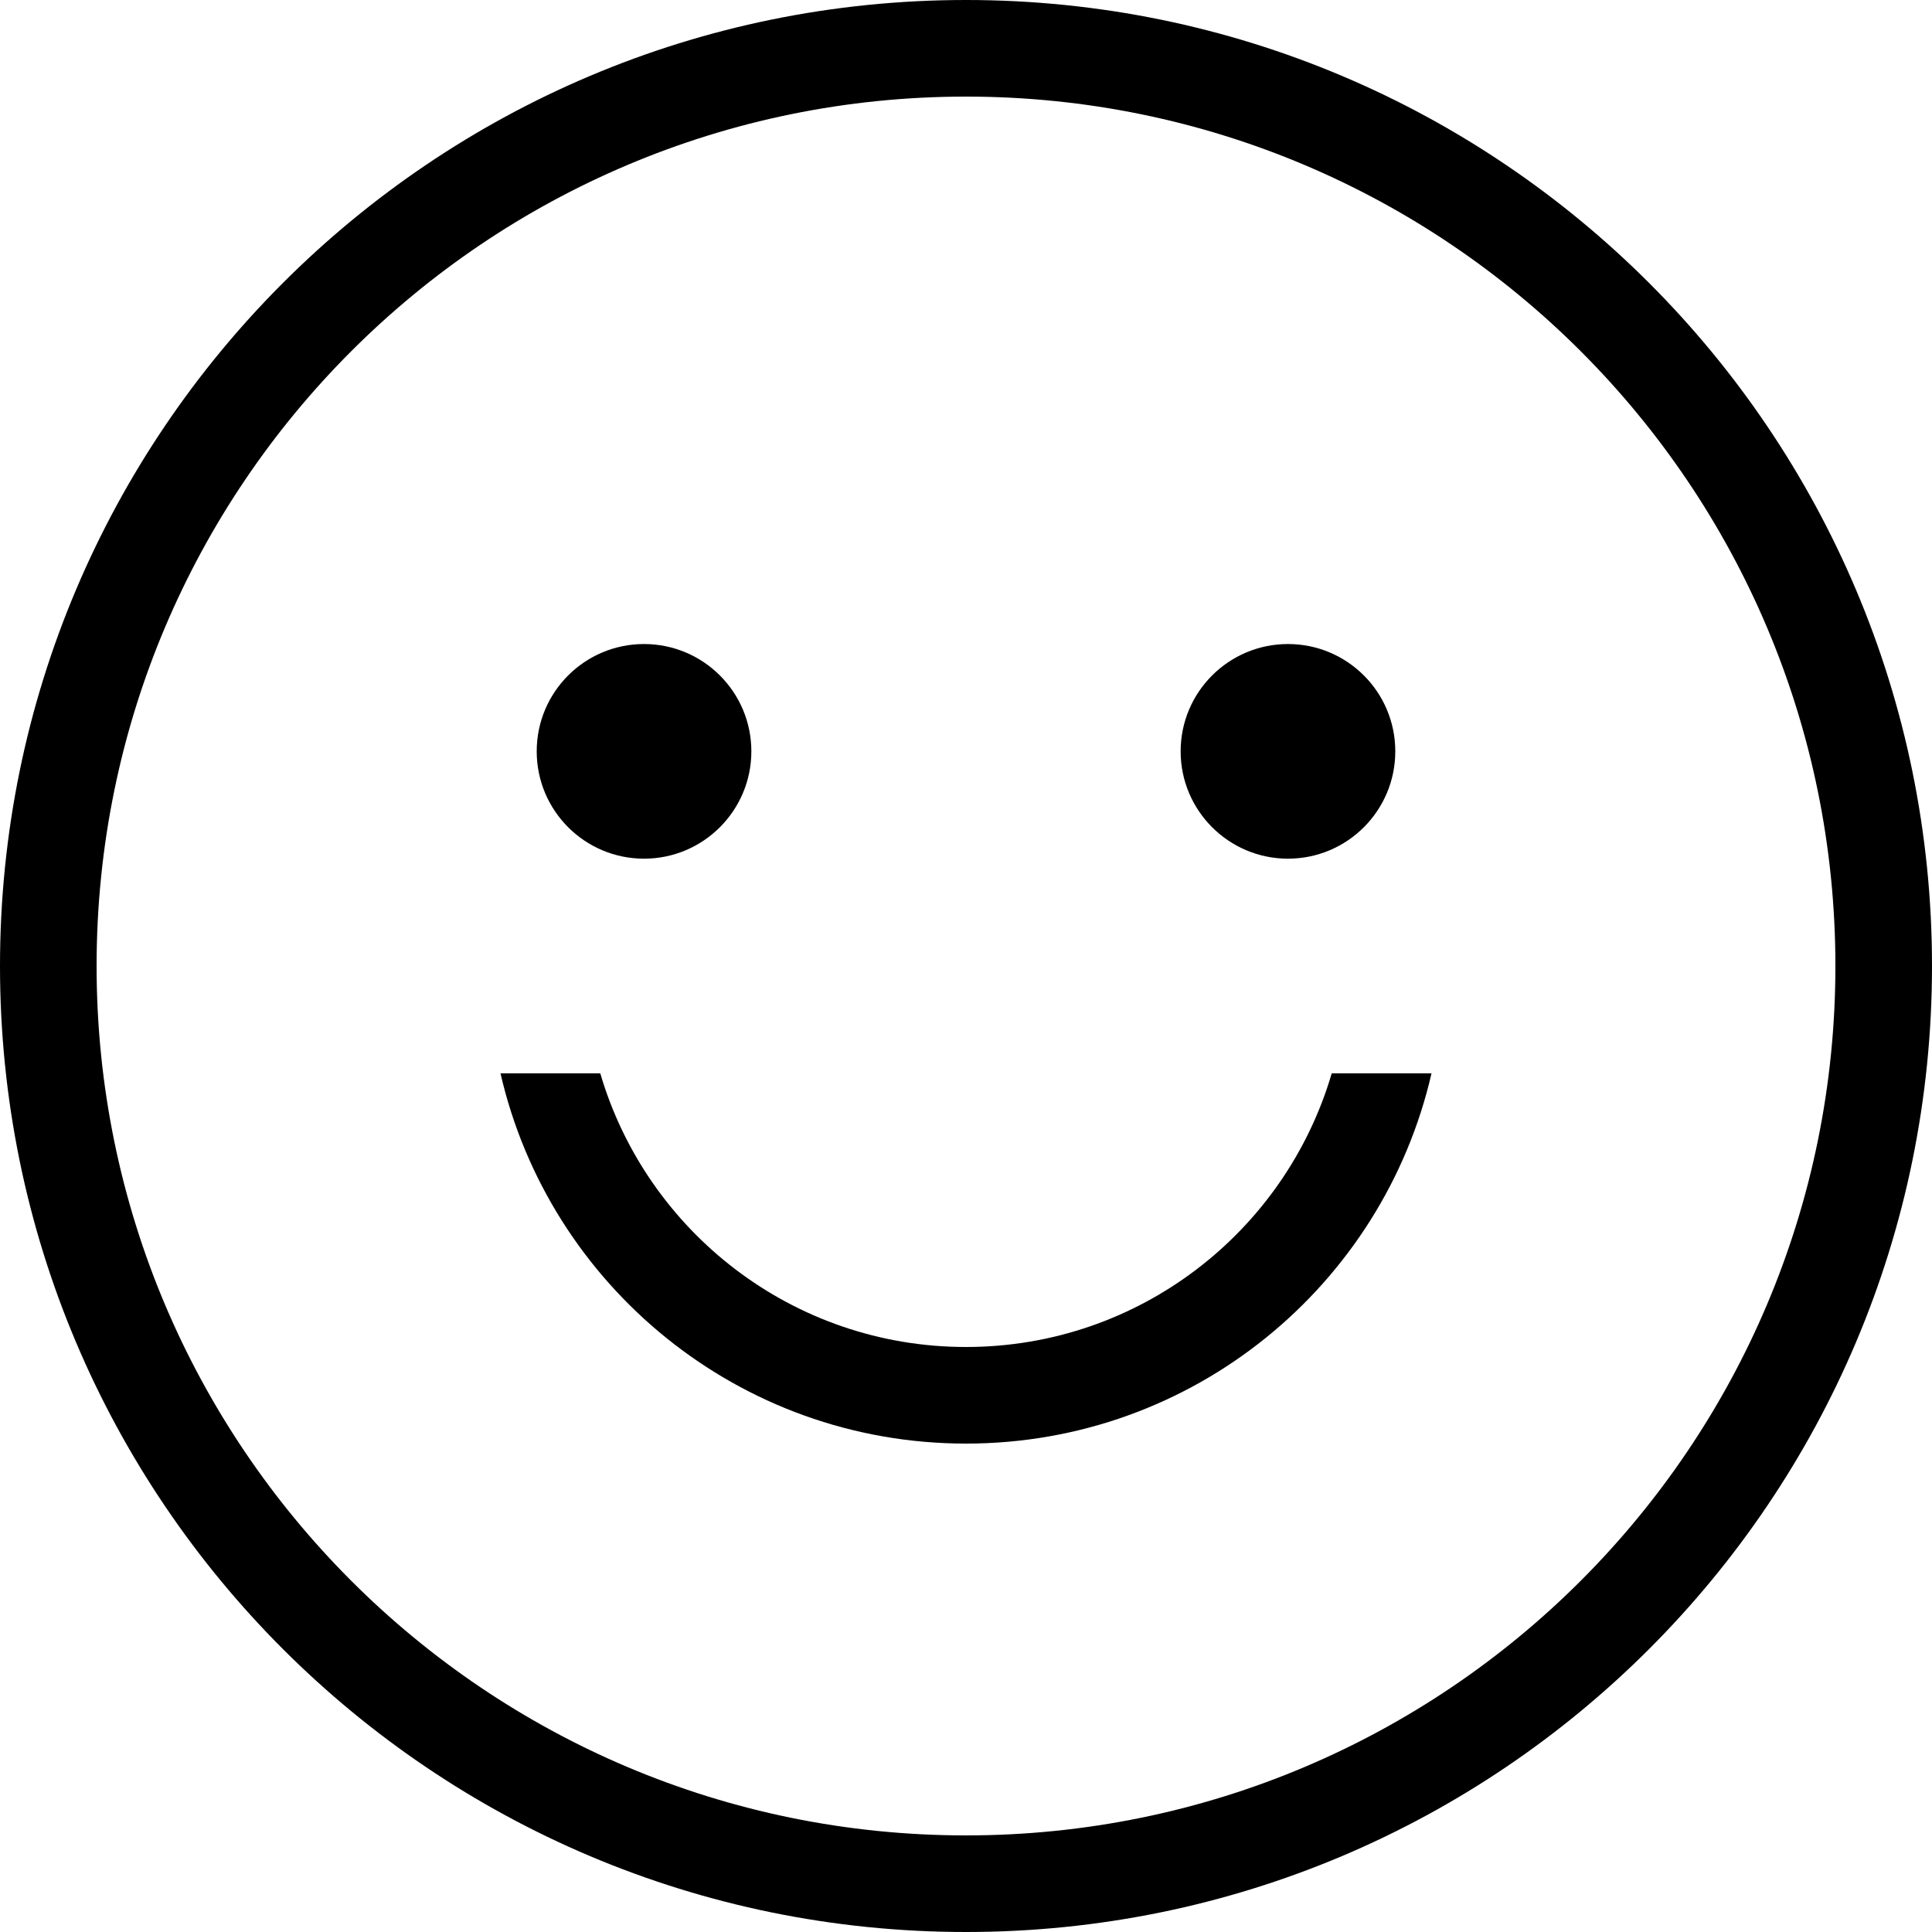
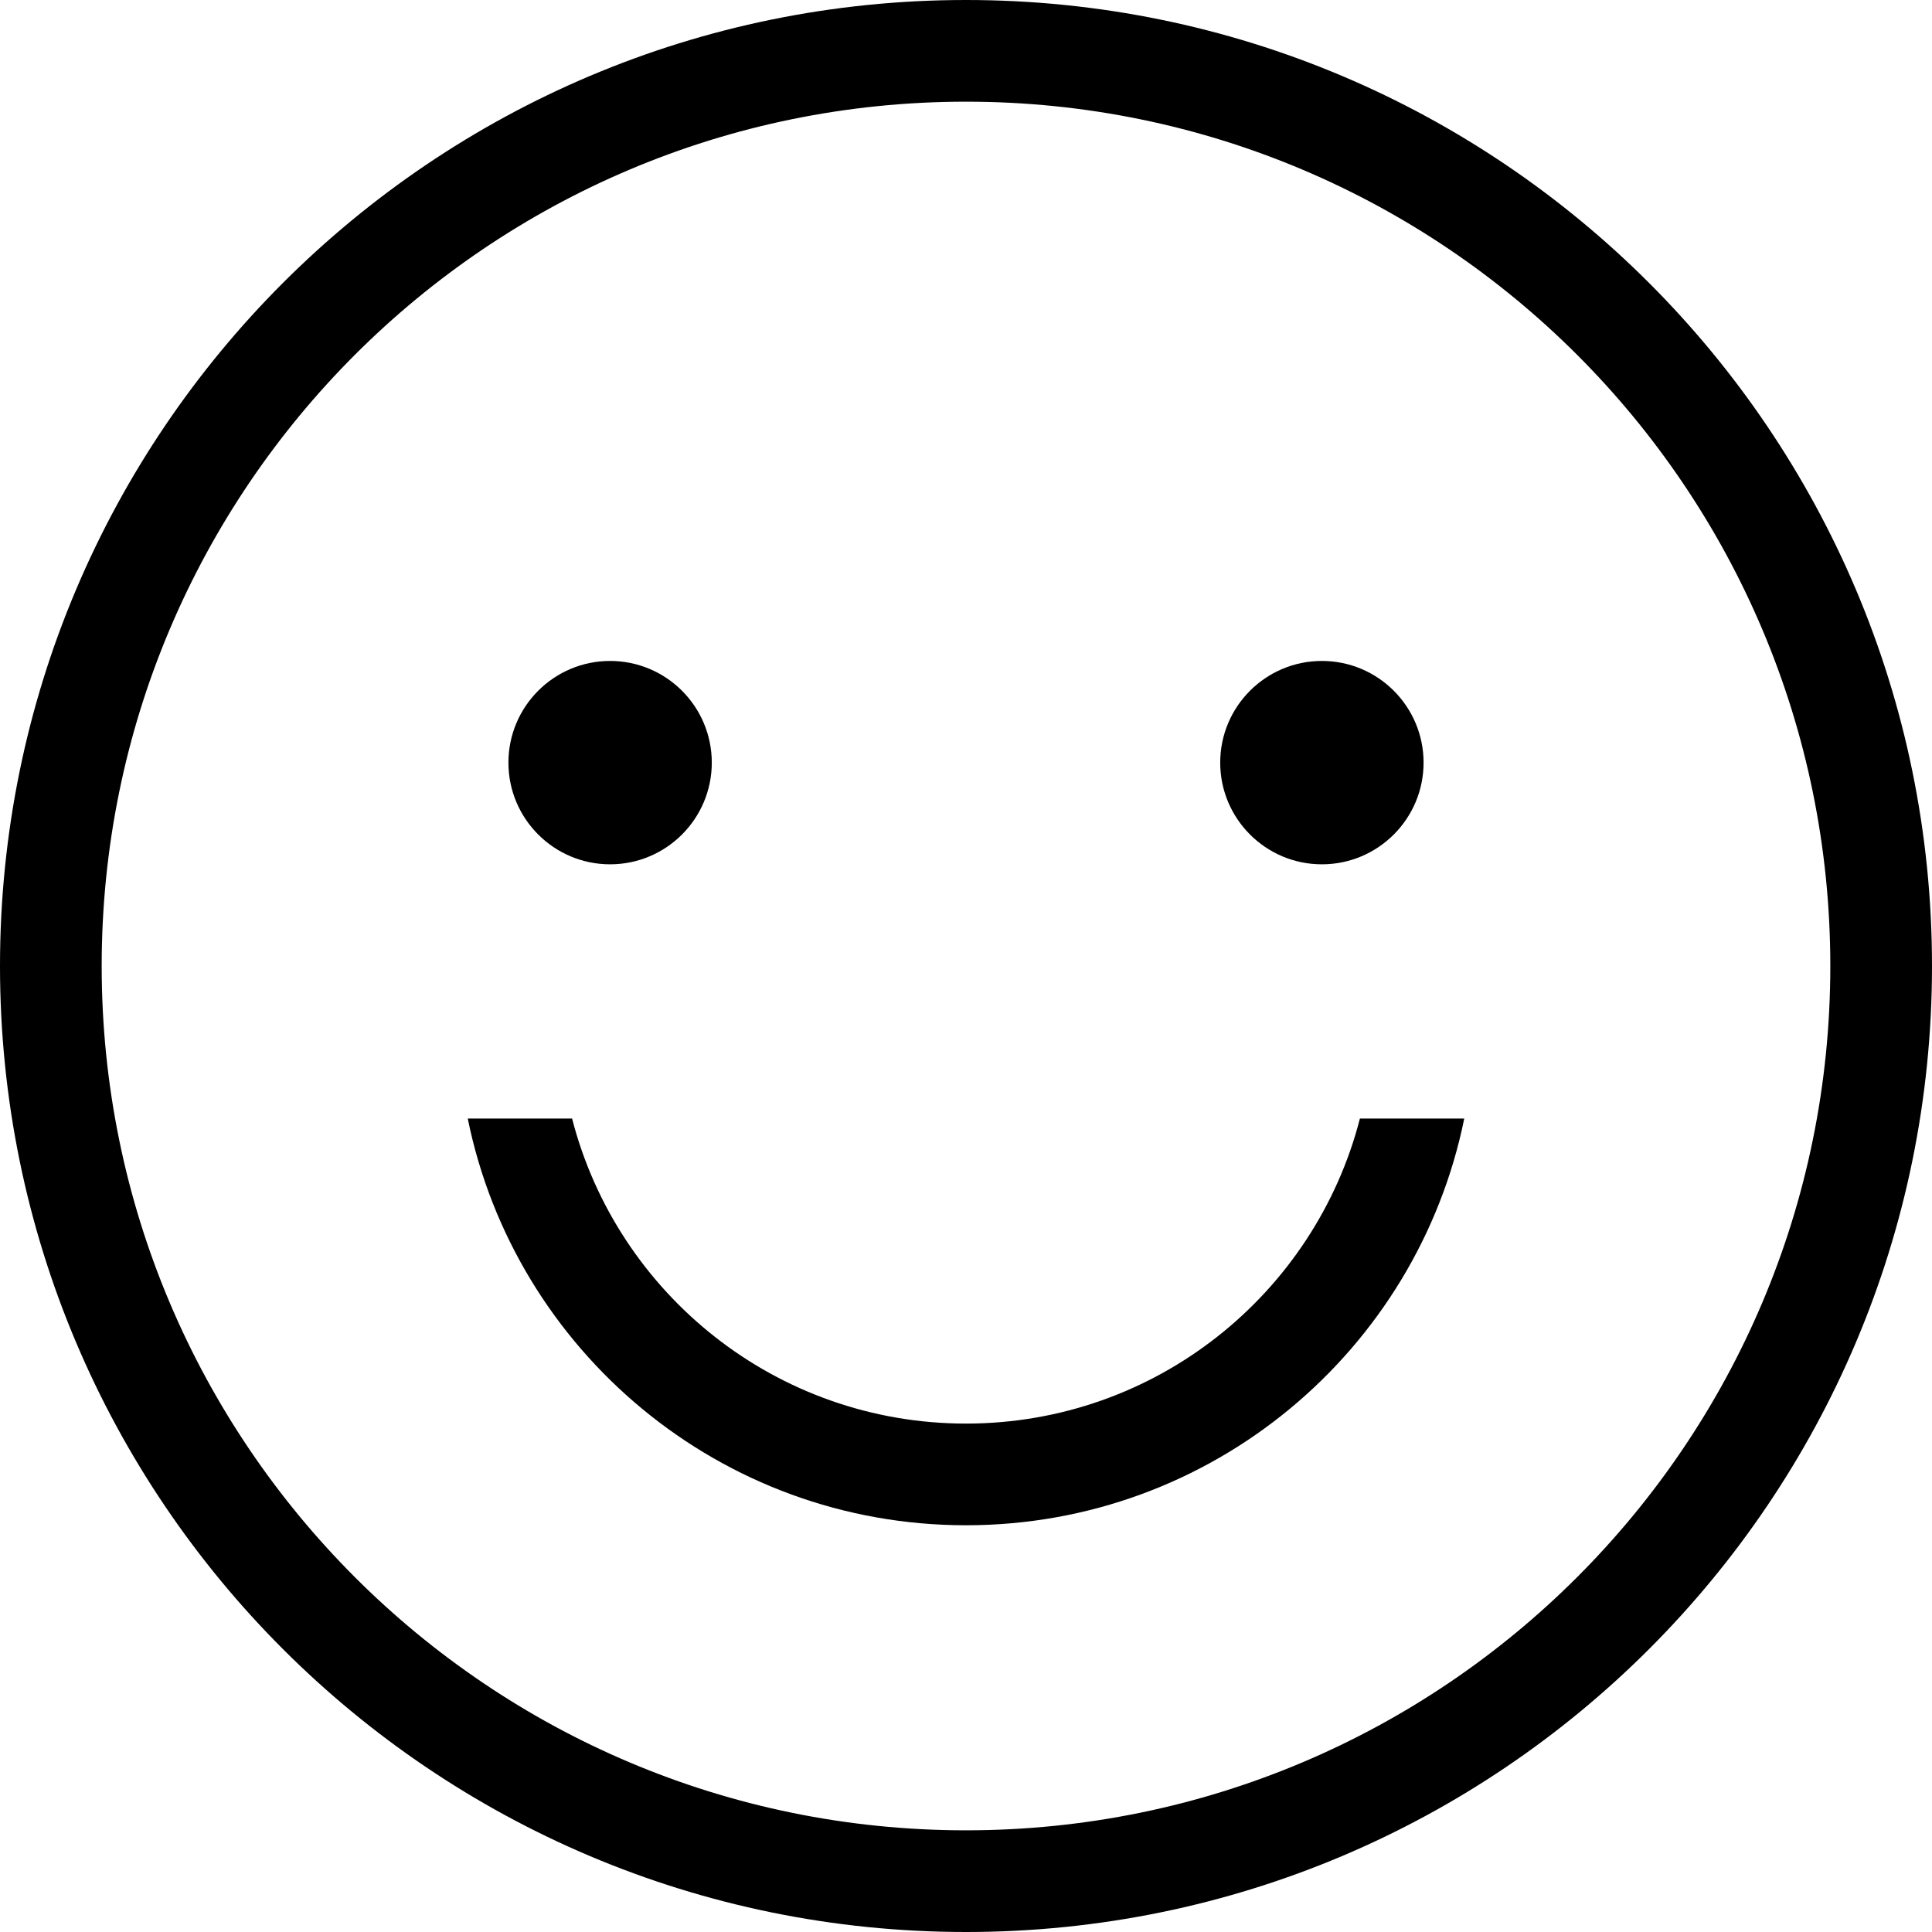
- <svg xmlns="http://www.w3.org/2000/svg" xmlns:xlink="http://www.w3.org/1999/xlink" width="20" height="20" viewBox="0 0 20 20" version="1.1">
+ <svg xmlns="http://www.w3.org/2000/svg" xmlns:xlink="http://www.w3.org/1999/xlink" width="19" height="19" viewBox="0 0 19 19" version="1.1">
  <g id="Canvas" transform="translate(1355 1293)">
-     <g id="emoji">
+     <g id="people">
      <use xlink:href="#path0_fill" transform="translate(-1355 -1293)" />
      <use xlink:href="#path1_fill" transform="translate(-1355 -1293)" />
      <use xlink:href="#path2_fill" transform="translate(-1355 -1293)" />
      <use xlink:href="#path3_fill" transform="translate(-1355 -1293)" />
      <use xlink:href="#path4_fill" transform="translate(-1355 -1293)" />
    </g>
  </g>
  <defs>
-     <path id="path0_fill" d="M 10 19C 5.029 19 1 14.971 1 10C 1 5.029 5.029 1 10 1L 10 0C 4.477 0 0 4.477 0 10C 0 15.523 4.477 20 10 20L 10 19Z" />
-     <path id="path1_fill" d="M 19 10C 19 14.971 14.97 19 10 19L 10 20C 15.523 20 20 15.523 20 10C 20 4.477 15.523 0 10 0L 10 1C 14.97 1 19 5.029 19 10Z" />
-     <path id="path2_fill" d="M 14.444 7.778C 14.444 8.391 13.947 8.889 13.333 8.889C 12.72 8.889 12.222 8.391 12.222 7.778C 12.222 7.164 12.72 6.667 13.333 6.667C 13.947 6.667 14.444 7.164 14.444 7.778Z" />
-     <path id="path3_fill" d="M 5.181 11.111C 5.685 13.307 7.651 14.944 10 14.944C 12.349 14.944 14.315 13.307 14.819 11.111L 13.786 11.111C 13.306 12.748 11.793 13.944 10 13.944C 8.207 13.944 6.694 12.748 6.214 11.111L 5.181 11.111Z" />
-     <path id="path4_fill" d="M 6.667 8.889C 7.28 8.889 7.778 8.391 7.778 7.778C 7.778 7.164 7.28 6.667 6.667 6.667C 6.053 6.667 5.556 7.164 5.556 7.778C 5.556 8.391 6.053 8.889 6.667 8.889Z" />
+     <path id="path0_fill" d="M 9.5 15C 7.081 15 5.063 13.282 4.6 11L 5.626 11C 6.07 12.725 7.636 14 9.5 14C 11.364 14 12.93 12.725 13.374 11L 14.4 11C 13.937 13.282 11.919 15 9.5 15Z" />
+     <path id="path1_fill" d="M 7 7.5C 7 8.052 6.552 8.5 6 8.5C 5.448 8.5 5 8.052 5 7.5C 5 6.948 5.448 6.5 6 6.5C 6.552 6.5 7 6.948 7 7.5Z" />
+     <path id="path2_fill" d="M 13 8.5C 13.552 8.5 14 8.052 14 7.5C 14 6.948 13.552 6.5 13 6.5C 12.448 6.5 12 6.948 12 7.5C 12 8.052 12.448 8.5 13 8.5Z" />
+     <path id="path3_fill" d="M 9.5 18C 4.806 18 1 14.194 1 9.5C 1 4.806 4.806 1 9.5 1L 9.5 0C 4.253 0 0 4.253 0 9.5C 0 14.747 4.253 19 9.5 19L 9.5 18Z" />
+     <path id="path4_fill" d="M 18 9.5C 18 14.194 14.194 18 9.5 18L 9.5 19C 14.747 19 19 14.747 19 9.5C 19 4.253 14.747 0 9.5 0L 9.5 1C 14.194 1 18 4.806 18 9.5Z" />
  </defs>
</svg>
